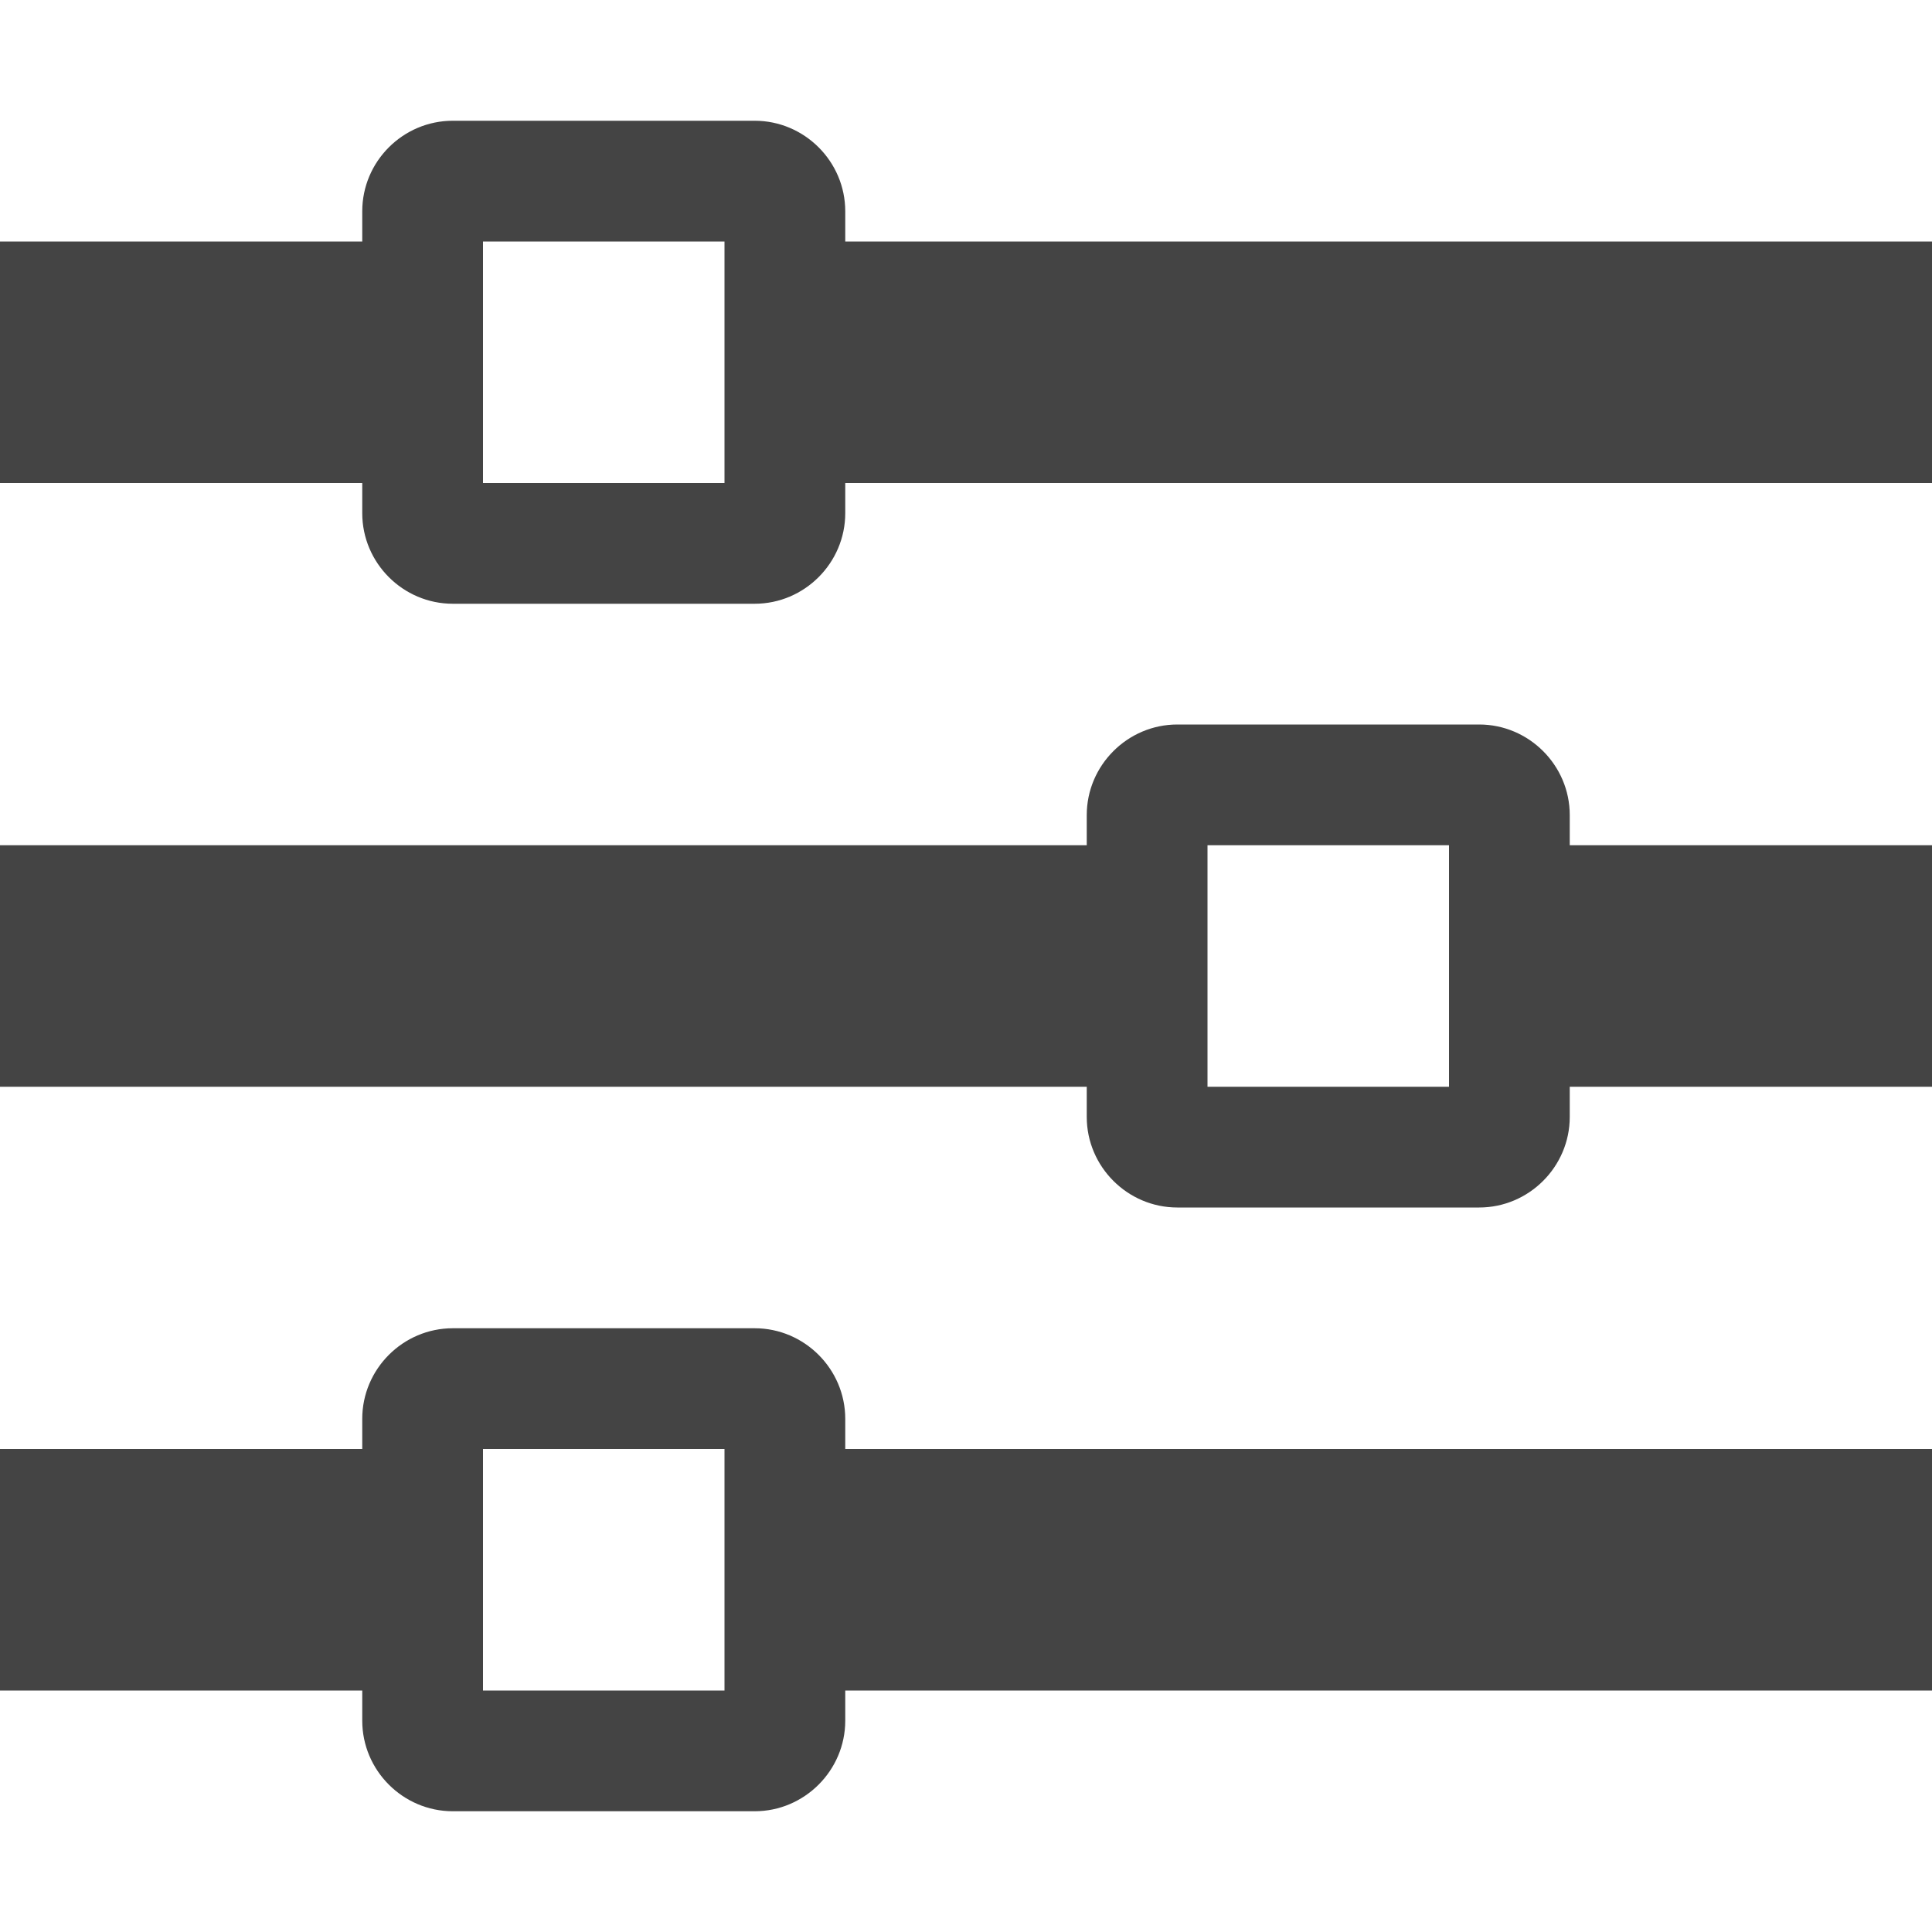
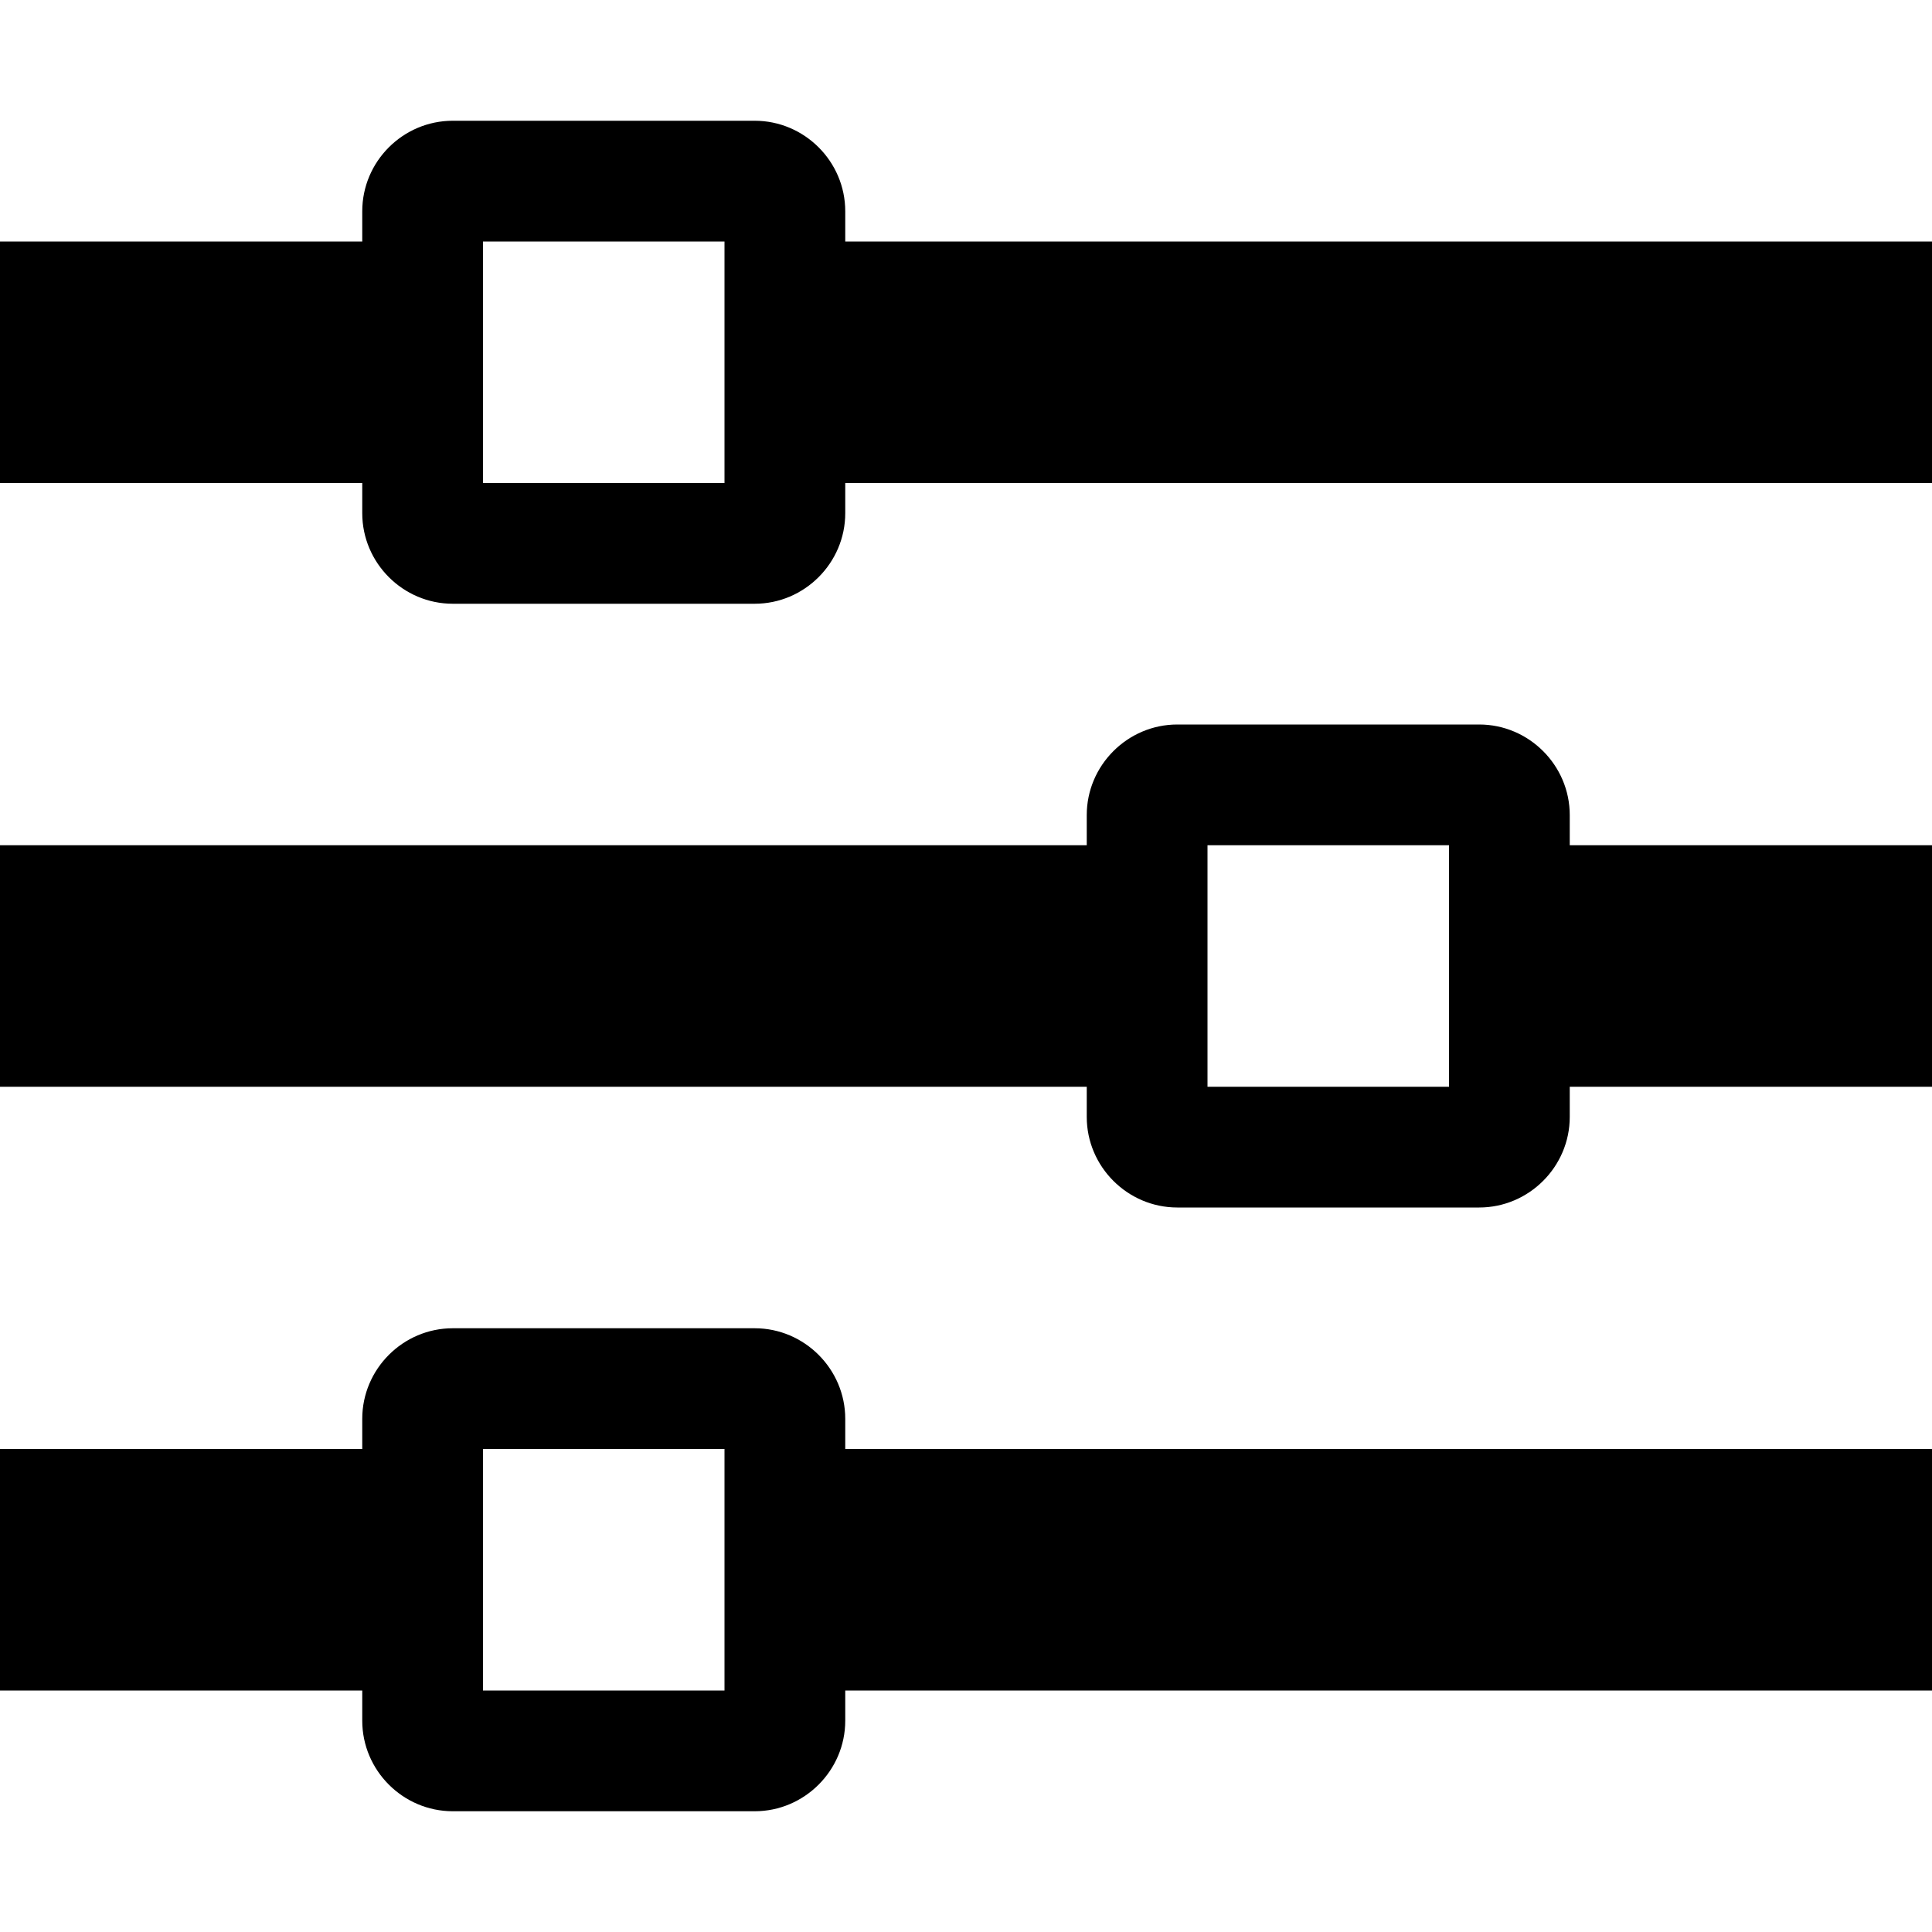
<svg xmlns="http://www.w3.org/2000/svg" viewBox="0 0 16 16">
-   <path fill="#444" d="m7 2v-.25c0-.413-.338-.75-.75-.75h-2.5c-.413 0-.75.337-.75.75v.25h-3v2h3v.25c0 .412.337.75.75.75h2.5c.412 0 .75-.338.75-.75v-.25h9v-2h-9m-3 2v-2h2v2h-2m9 2.75c0-.412-.338-.75-.75-.75h-2.5c-.412 0-.75.338-.75.75v.25h-9v2h9v.25c0 .412.338.75.75.75h2.5c.412 0 .75-.338.75-.75v-.25h3v-2h-3v-.25m-3 2.25v-2h2v2h-2m-3 2.75c0-.412-.338-.75-.75-.75h-2.5c-.413 0-.75.338-.75.75v.25h-3v2h3v.25c0 .412.337.75.75.75h2.5c.412 0 .75-.338.75-.75v-.25h9v-2h-9v-.25m-3 2.25v-2h2v2h-2" />
+   <path d="m7 2v-.25c0-.413-.338-.75-.75-.75h-2.5c-.413 0-.75.337-.75.75v.25h-3v2h3v.25c0 .412.337.75.75.75h2.5c.412 0 .75-.338.75-.75v-.25h9v-2h-9m-3 2v-2h2v2h-2m9 2.75c0-.412-.338-.75-.75-.75h-2.5c-.412 0-.75.338-.75.75v.25h-9v2h9v.25c0 .412.338.75.75.75h2.5c.412 0 .75-.338.75-.75v-.25h3v-2h-3v-.25m-3 2.25v-2h2v2h-2m-3 2.75c0-.412-.338-.75-.75-.75h-2.5c-.413 0-.75.338-.75.75v.25h-3v2h3v.25c0 .412.337.75.75.75h2.5c.412 0 .75-.338.75-.75v-.25h9v-2h-9v-.25m-3 2.25v-2h2v2h-2" />
</svg>
